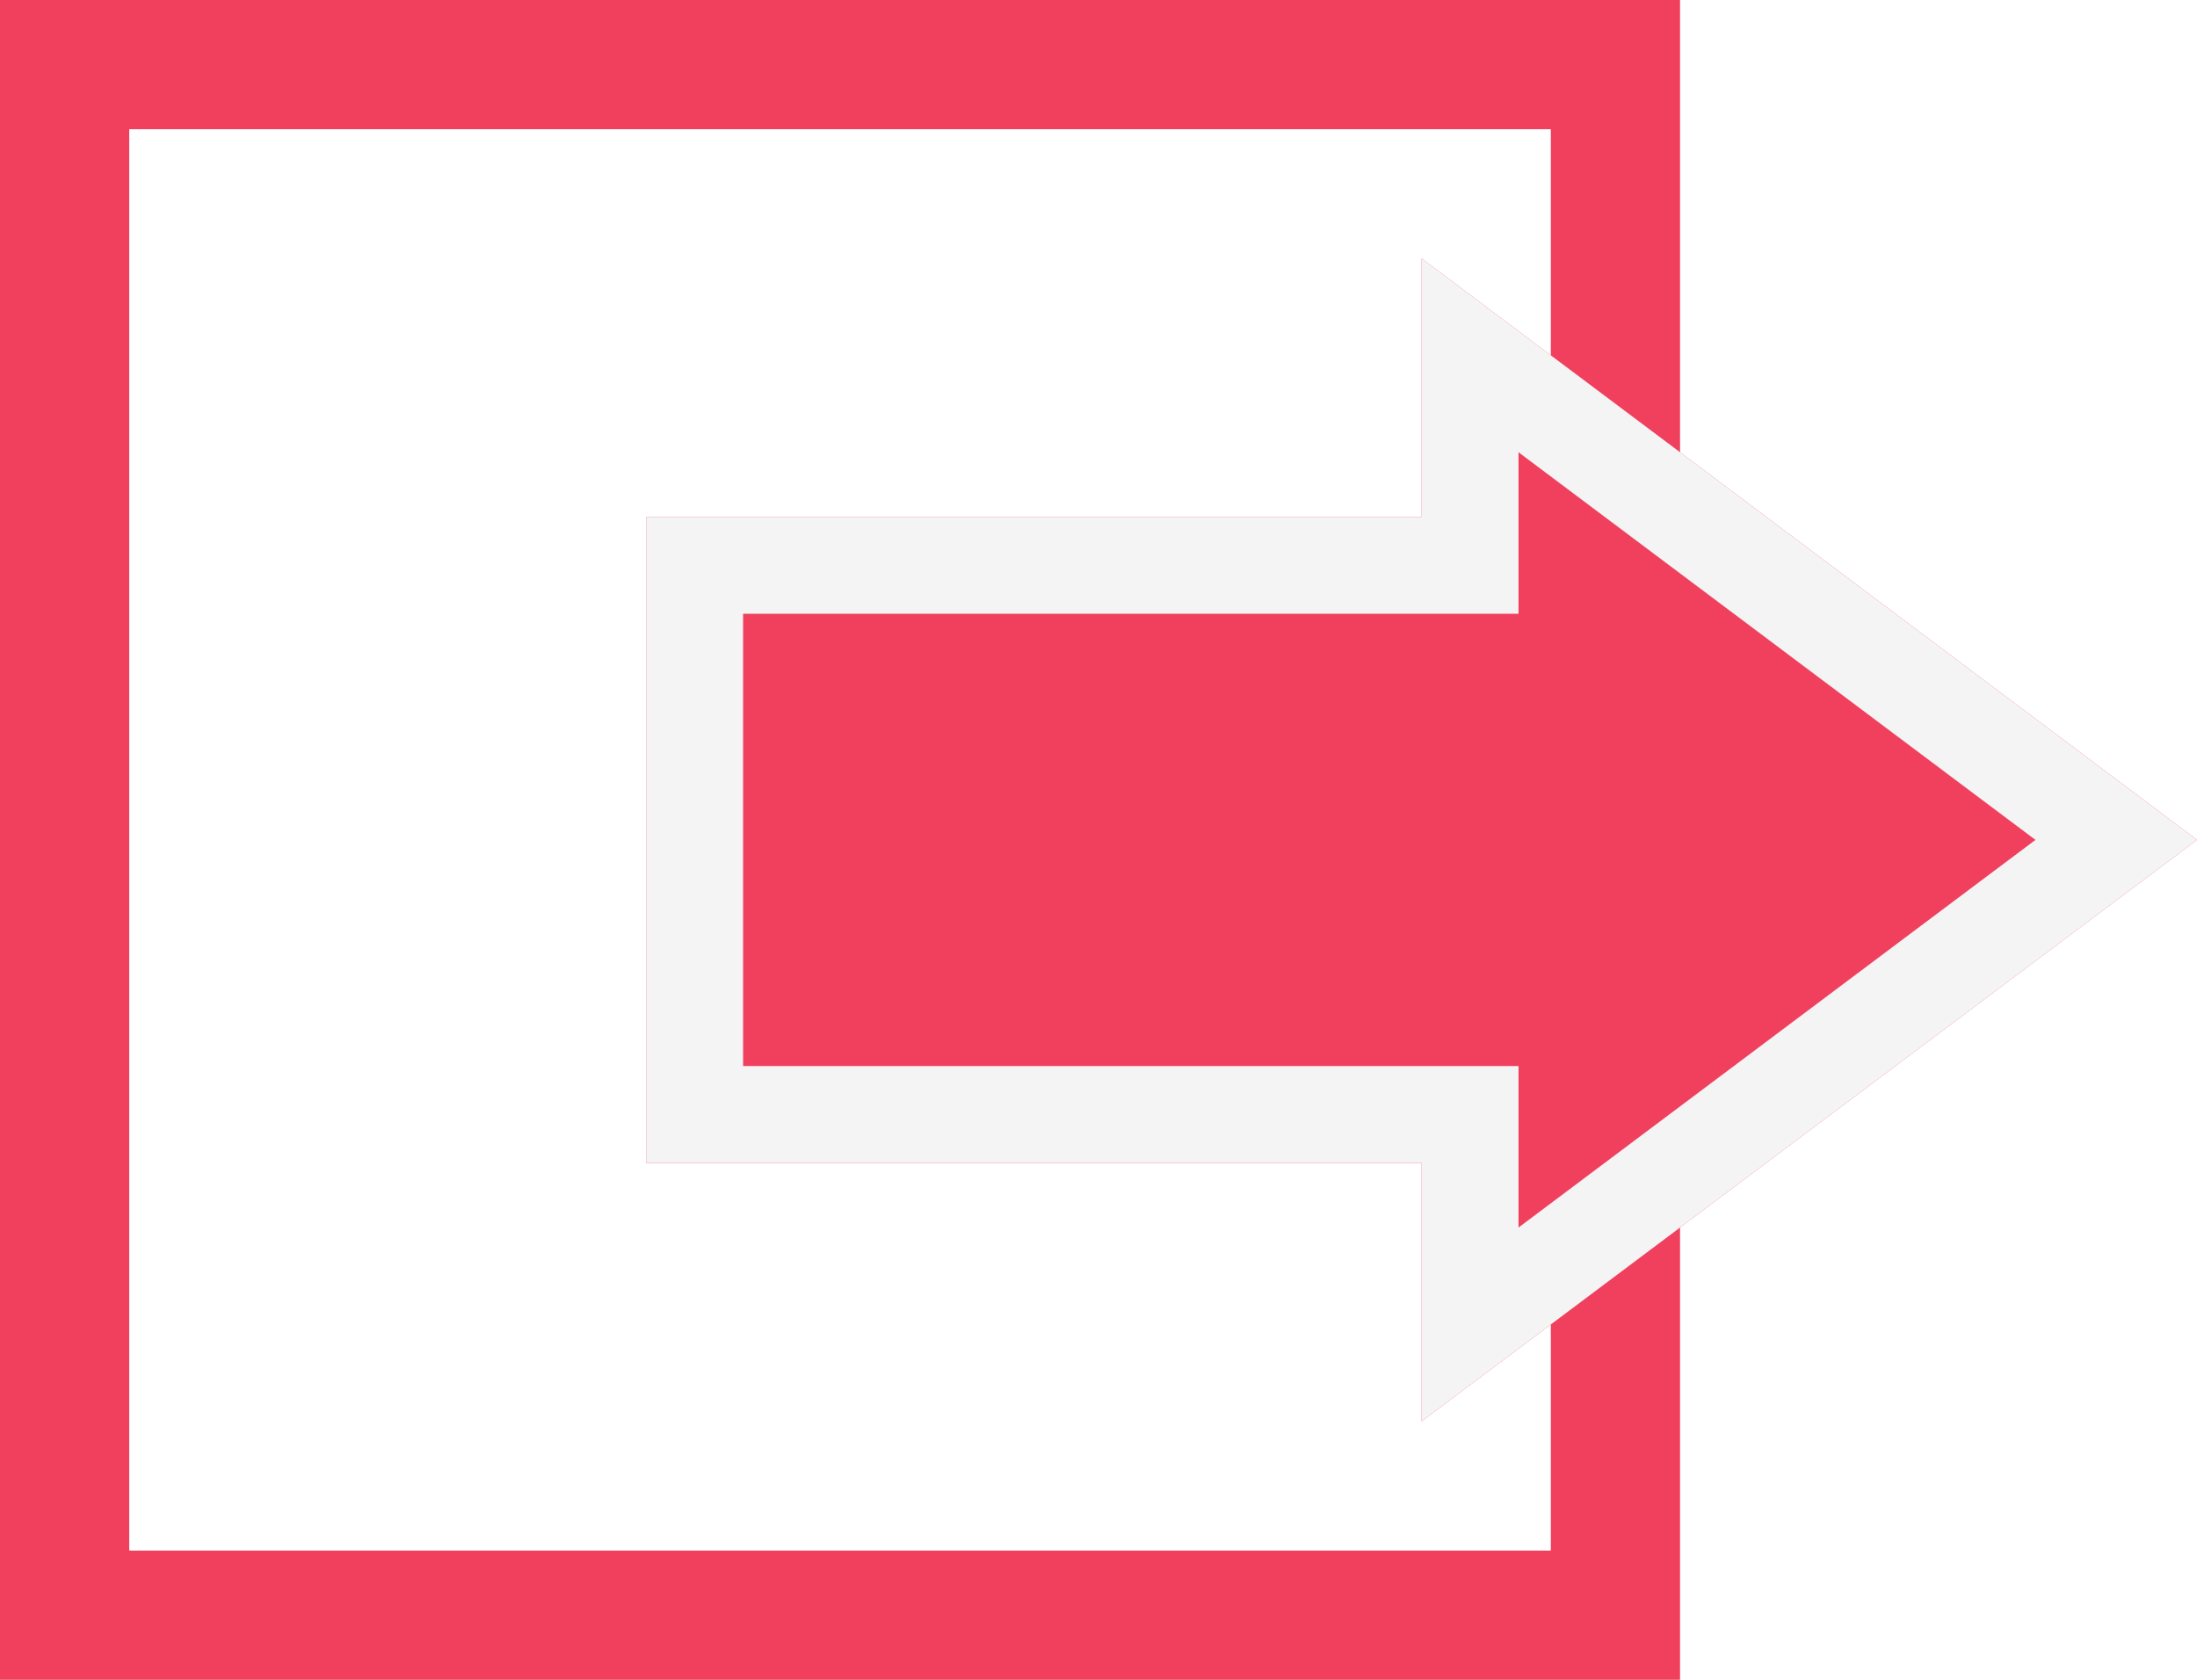
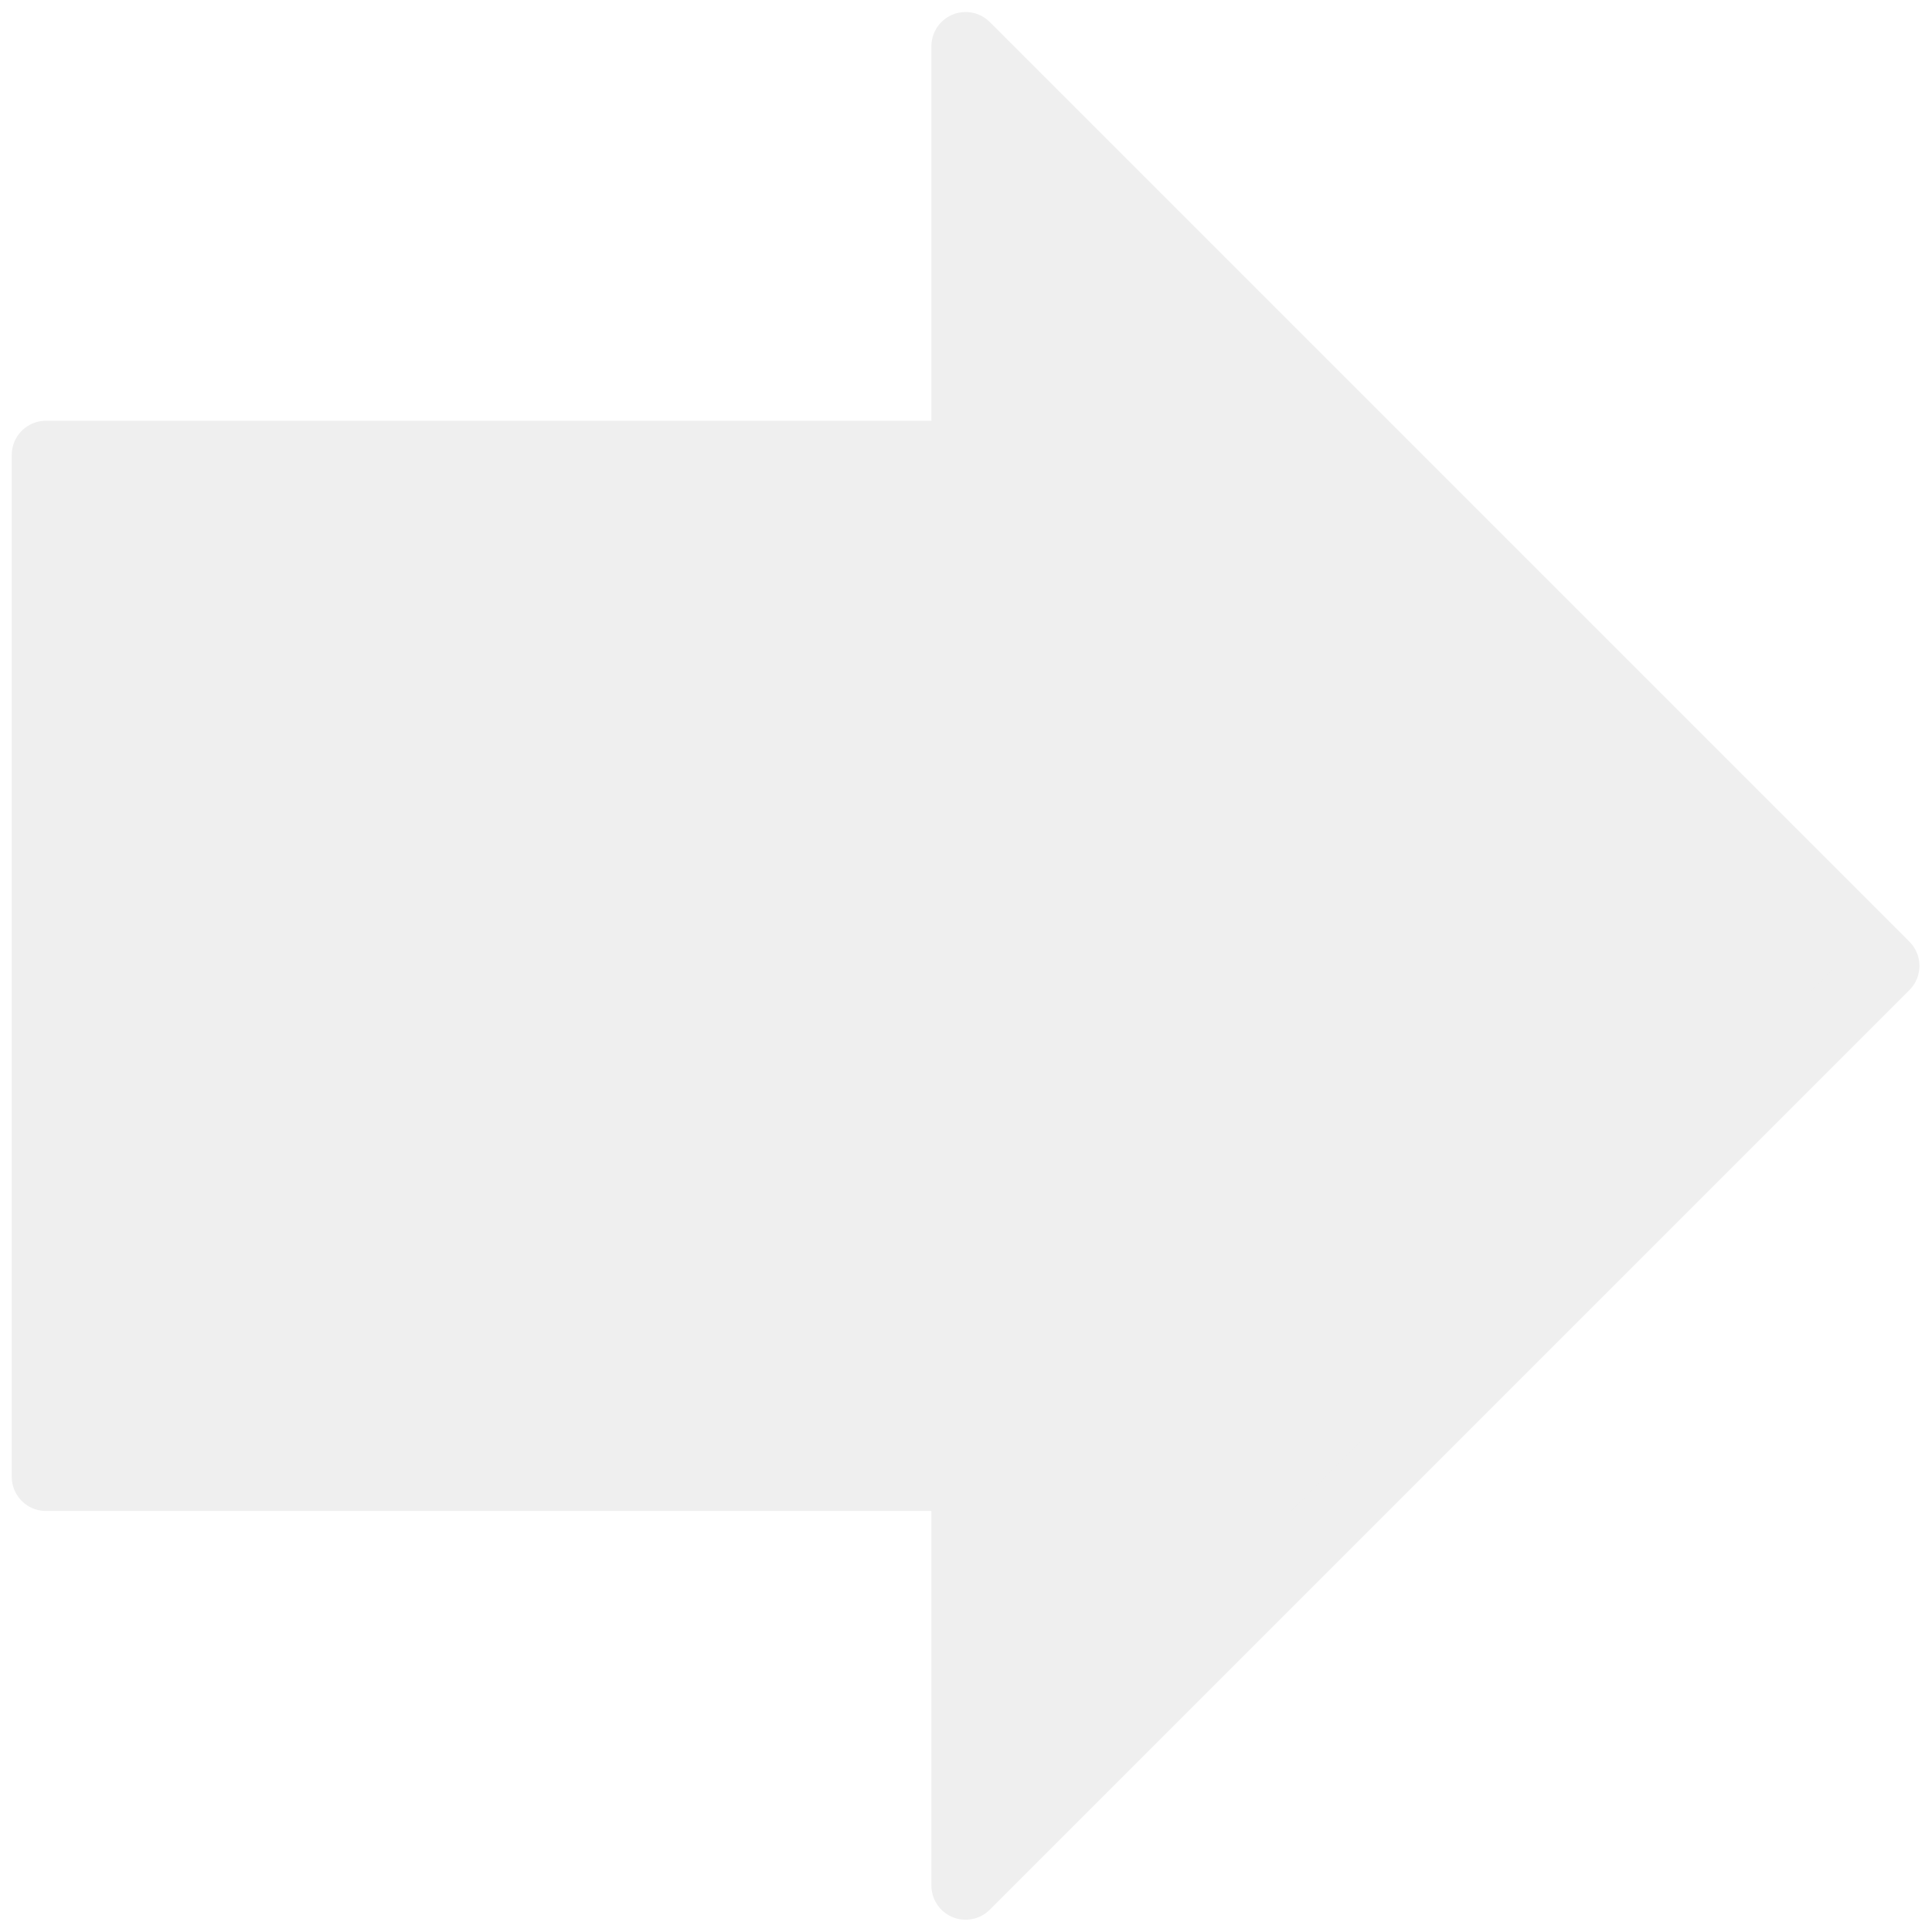
- <svg xmlns="http://www.w3.org/2000/svg" xmlns:xlink="http://www.w3.org/1999/xlink" width="17px" height="13px" viewBox="0 0 17 13" version="1.1">
-   <defs>
-     <path d="M11,4 L11,2 L17,6.5 L11,11 L11,9 L5,9 L5,4 L11,4 Z" id="path-1" />
-   </defs>
-   <g id="Page-1" stroke="none" stroke-width="1" fill="none" fill-rule="evenodd">
-     <g id="Artboard" transform="translate(-48, -695)">
-       <g id="Group" transform="translate(48, 695)">
-         <rect id="Rectangle-2" stroke="#F0405E" x="0.5" y="0.5" width="12" height="12" />
-         <g id="Combined-Shape">
-           <use fill="#F0405E" fill-rule="evenodd" xlink:href="#path-1" />
-           <path stroke="#F4F4F4" stroke-width="0.75" d="M5.375,4.375 L5.375,8.625 L11.375,8.625 L11.375,10.25 L16.375,6.5 L11.375,2.75 L11.375,4.375 L5.375,4.375 Z" />
-         </g>
+ <svg xmlns="http://www.w3.org/2000/svg" width="113px" height="113px" viewBox="0 0 113 113" version="1.1">
+   <defs />
+   <g id="Page-1" stroke="none" stroke-width="1" fill="none" fill-rule="evenodd" stroke-linecap="round" stroke-linejoin="round">
+     <g id="Start-All-Icon" transform="translate(-77, -73)" fill="#EFEFEF" stroke="#EFEFEF" stroke-width="4">
+       <g id="Resume-Task-Icon" transform="translate(79.6875, 75.70312)">
+         <path d="M53.789,23.906 L53.789,0 L107.578,53.789 L53.789,107.578 L53.789,83.672 L0,83.672 L0,23.906 L53.789,23.906 Z" id="Combined-Shape" />
      </g>
    </g>
  </g>
</svg>
